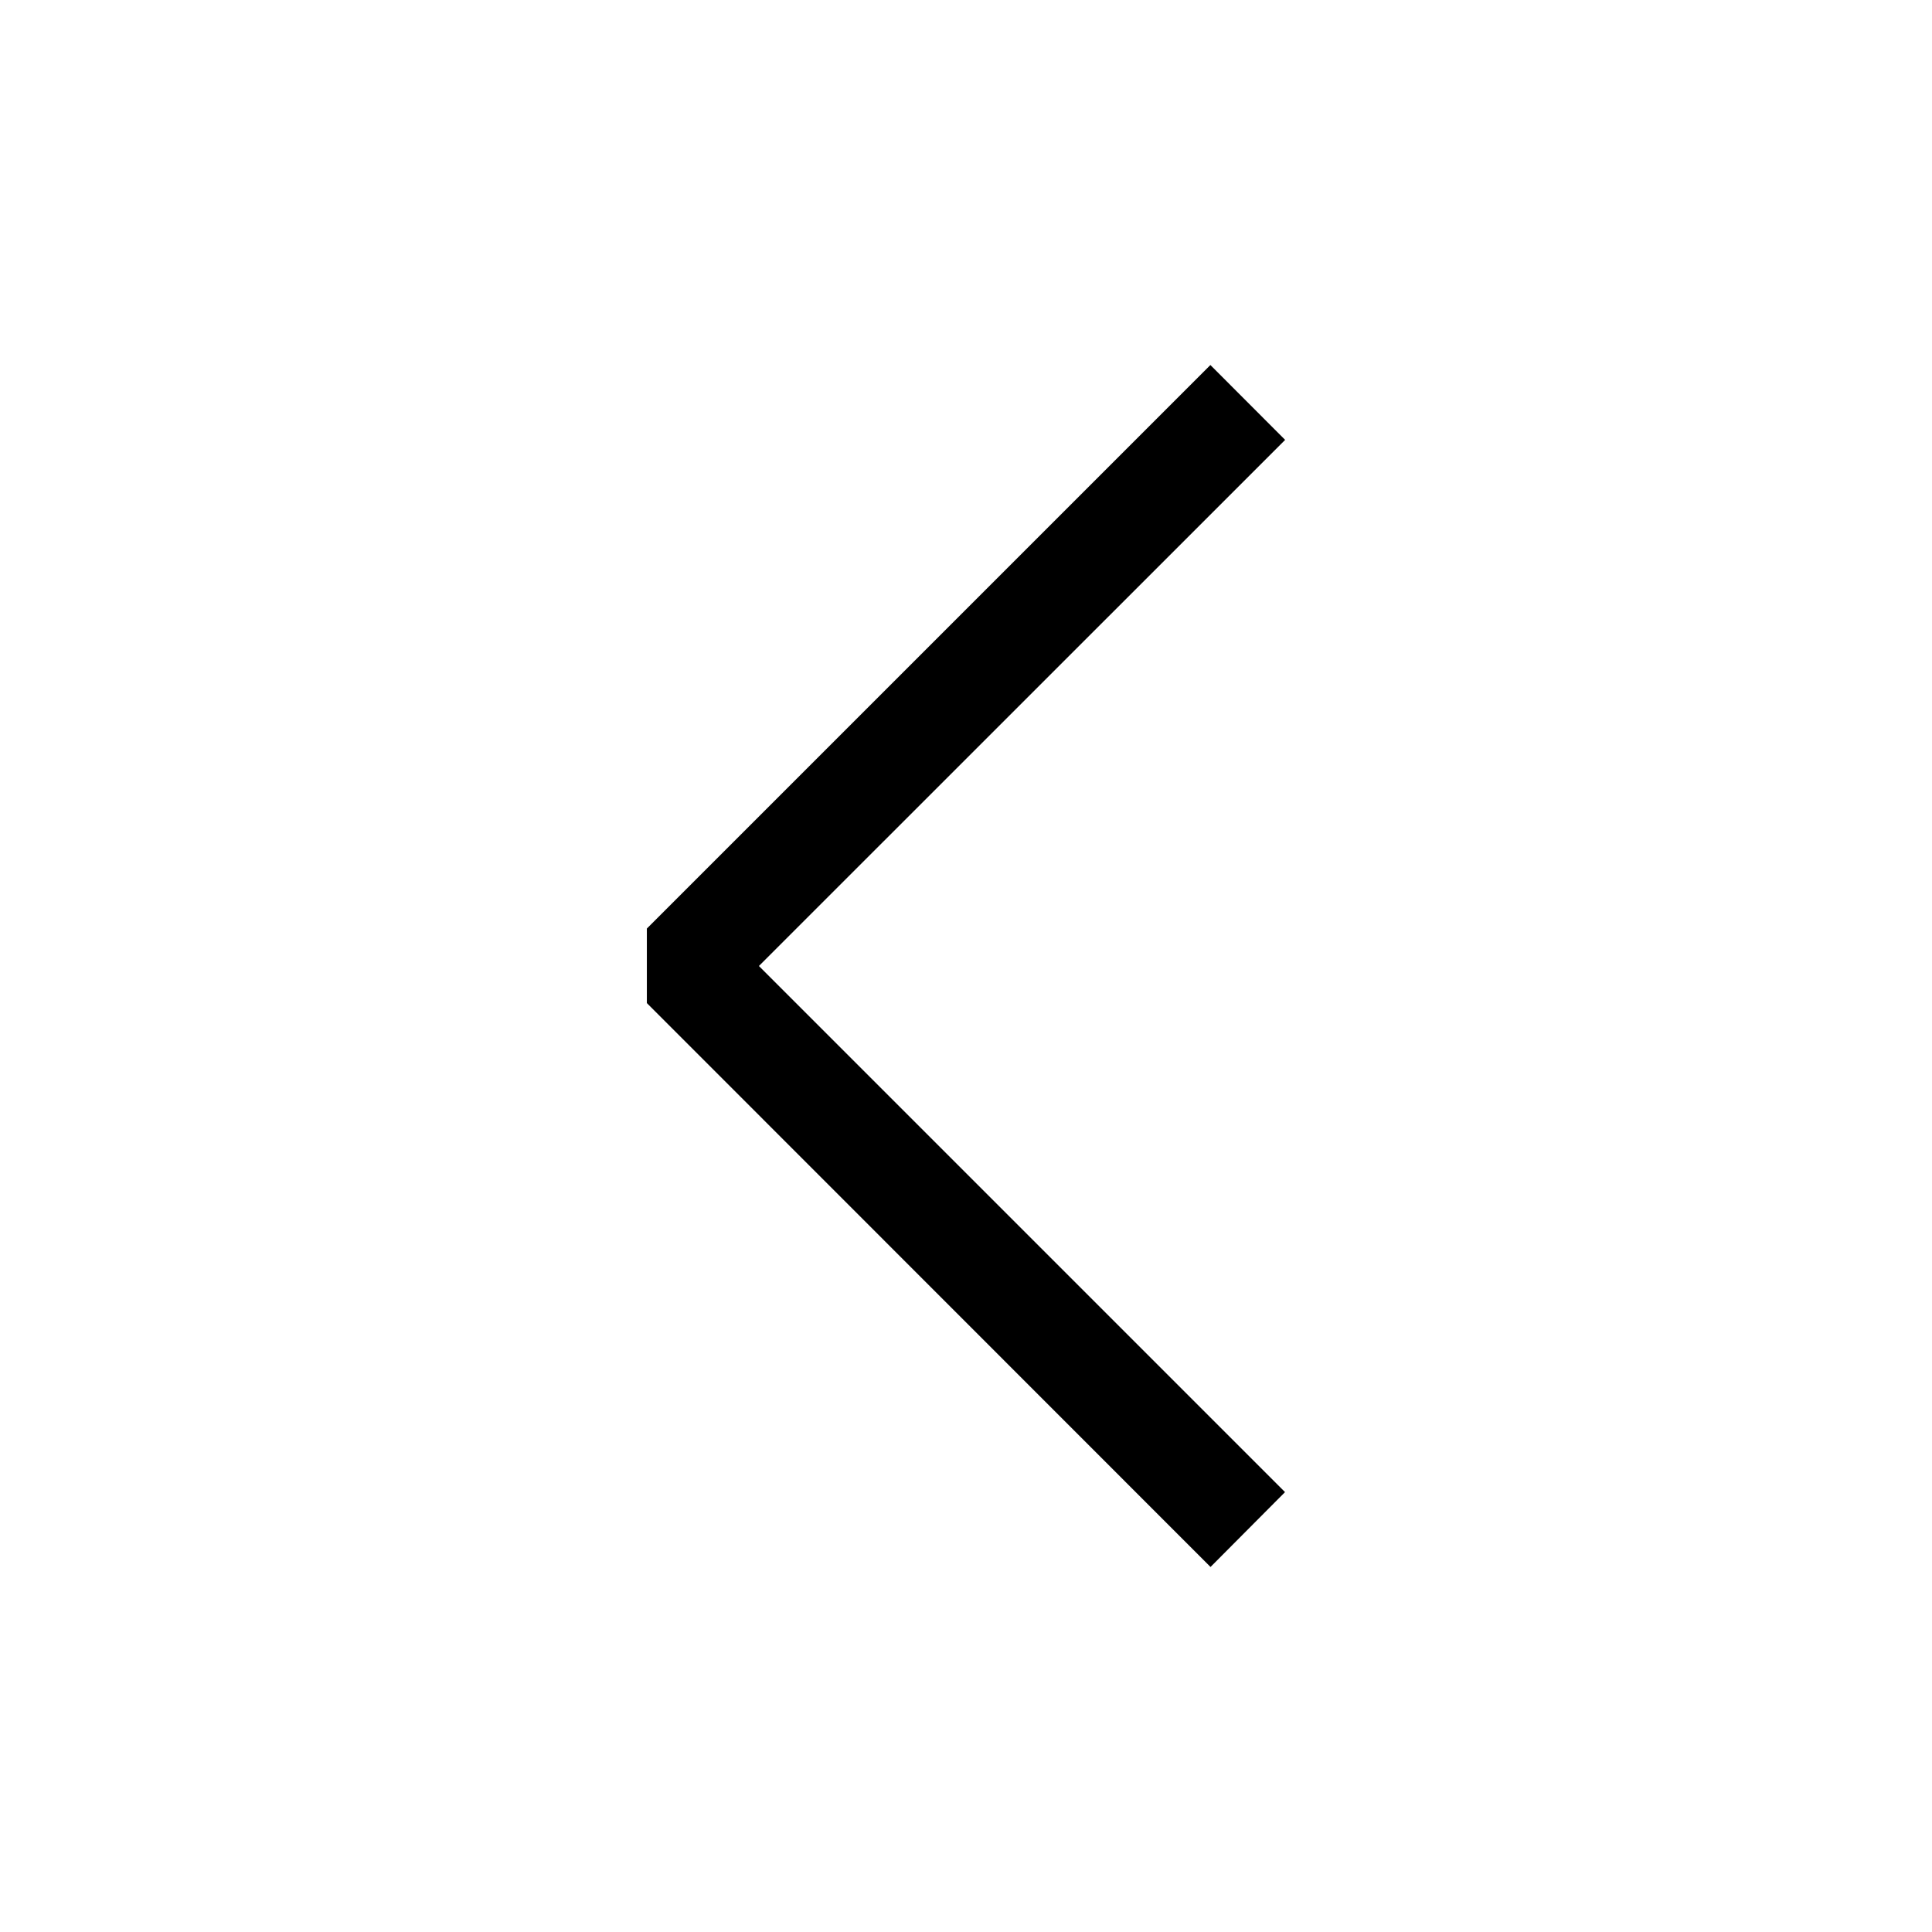
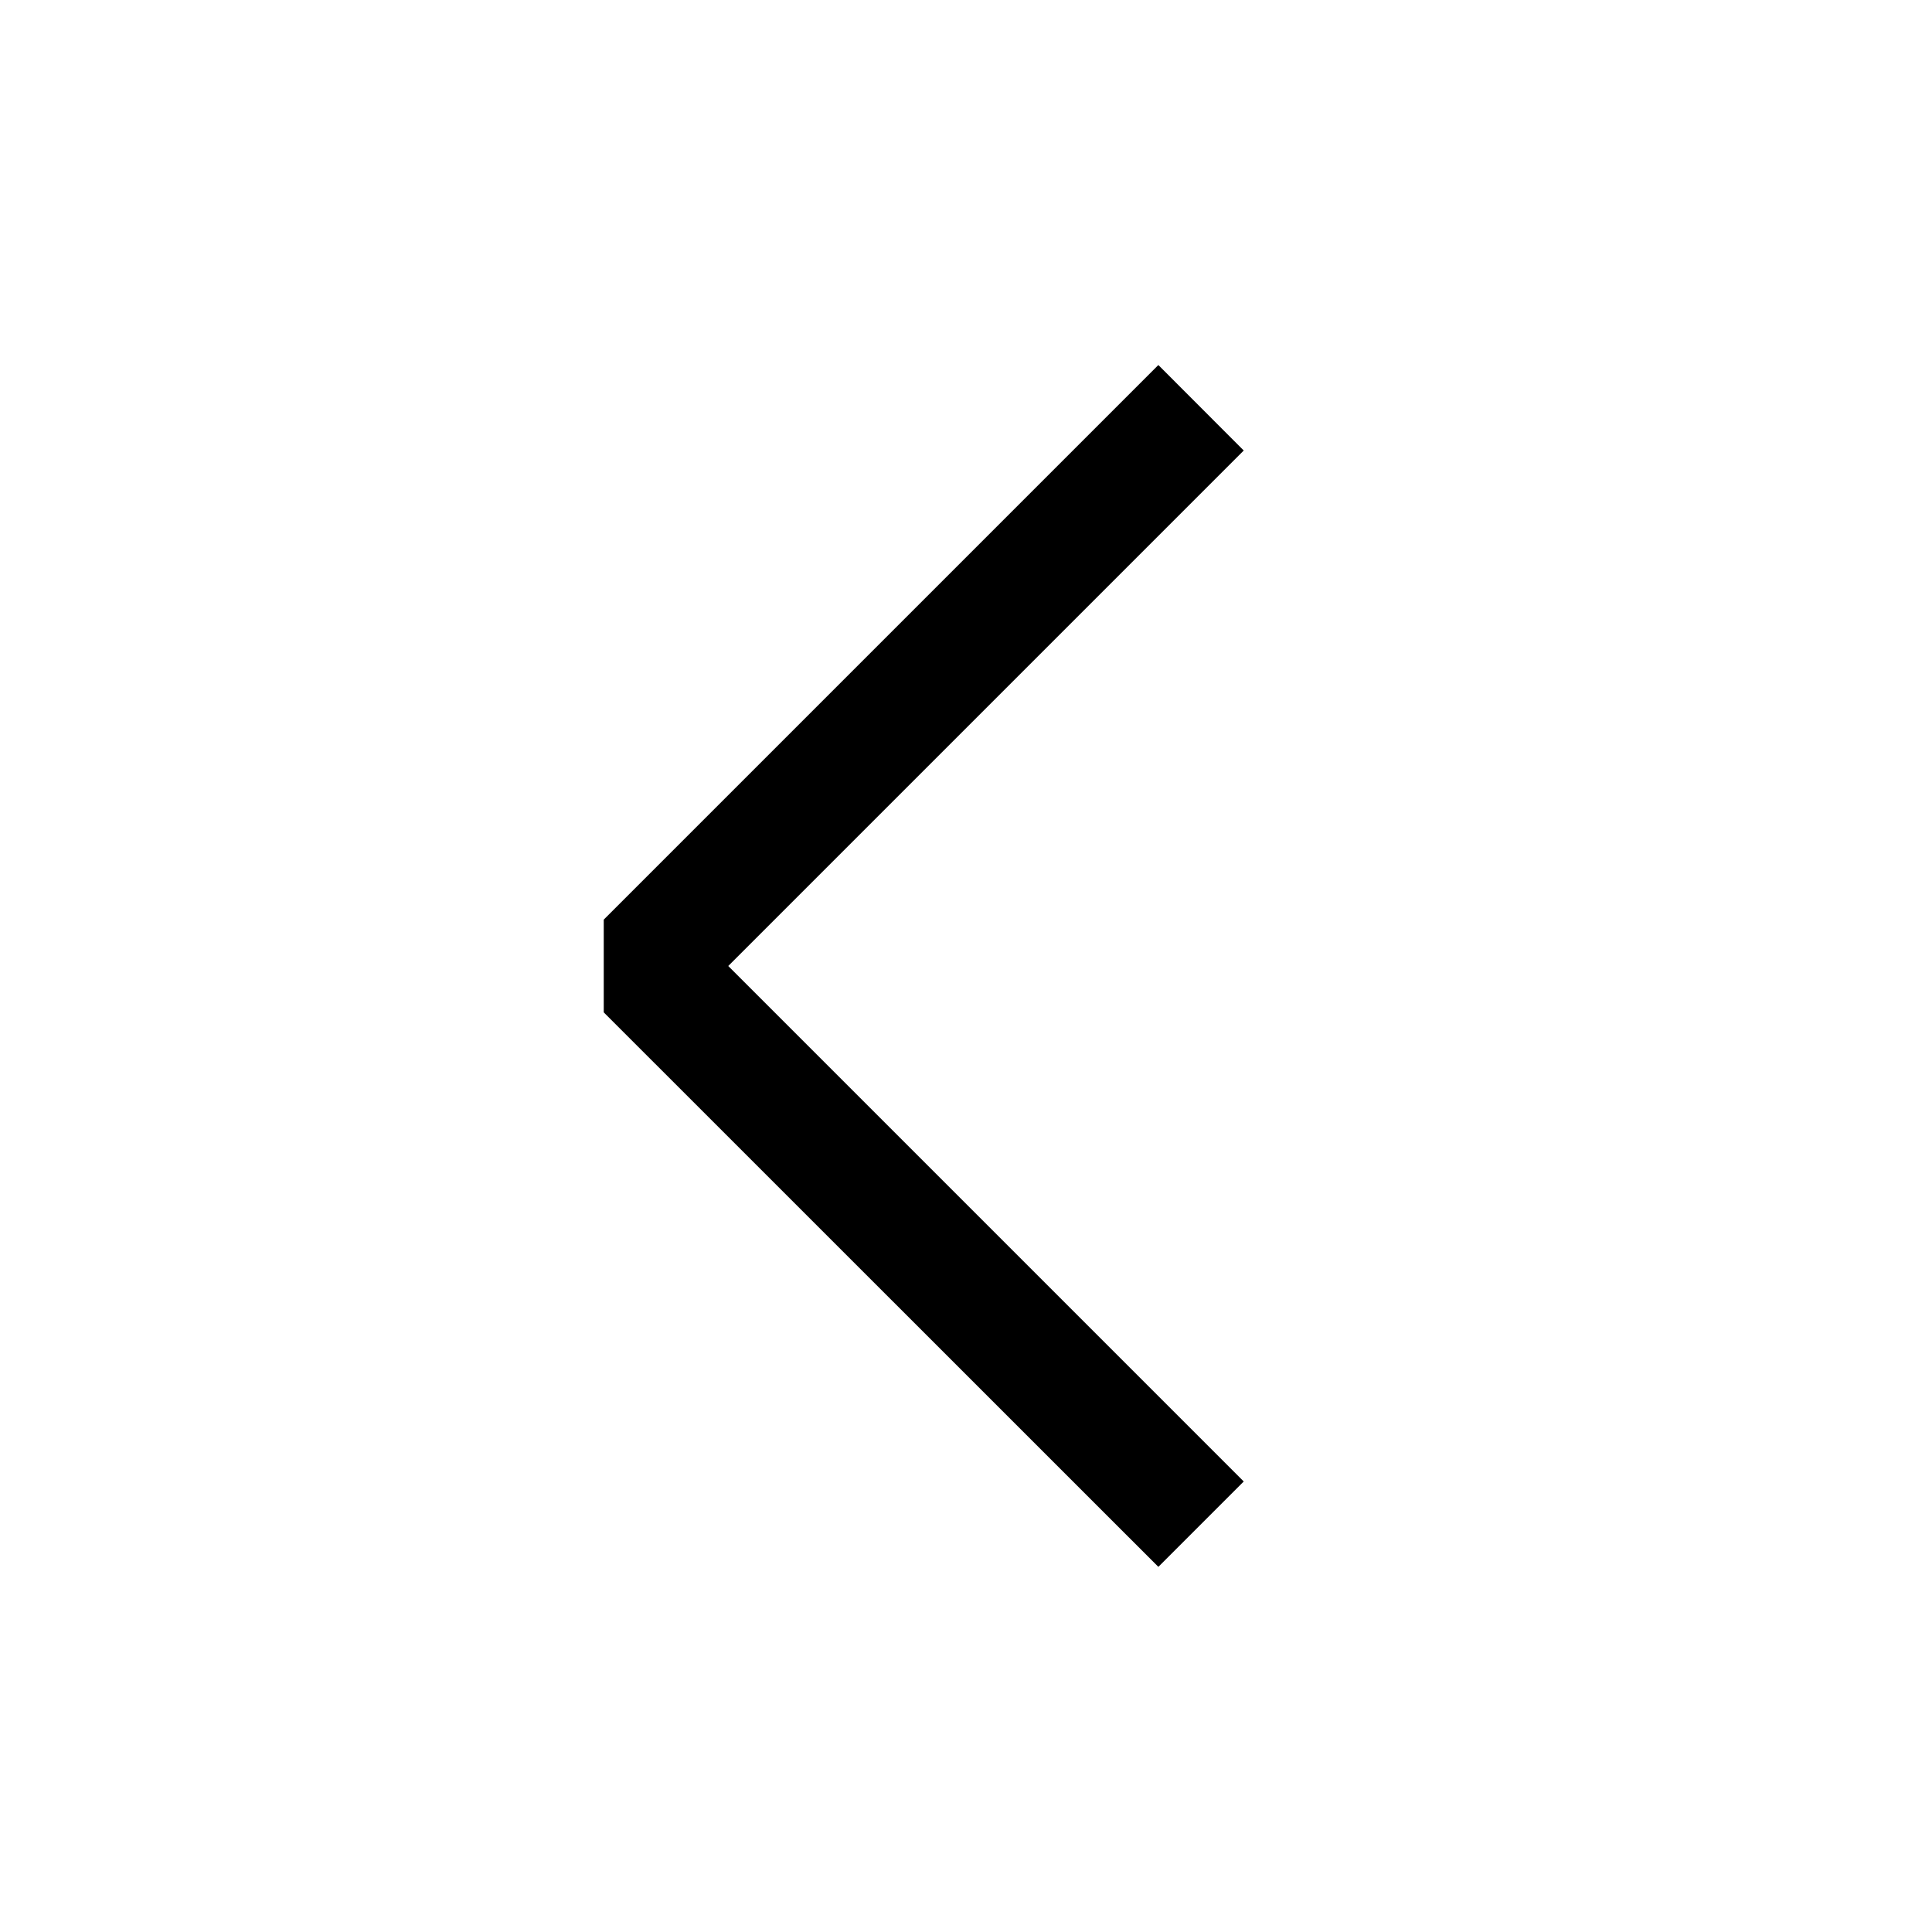
<svg xmlns="http://www.w3.org/2000/svg" viewBox="0 0 16 16" xml:space="preserve" fill-rule="evenodd" clip-rule="evenodd" stroke-linejoin="round" stroke-miterlimit="2">
-   <path d="m6.285 8 4.357 4.357-.617.62-4.668-4.67V7.69l4.667-4.667.619.62L6.285 8Z" />
+   <path d="m5 8.384 4.593 4.592.707-.707L6.031 8 10.3 3.731l-.707-.708L5 7.616v.768Z" />
</svg>
